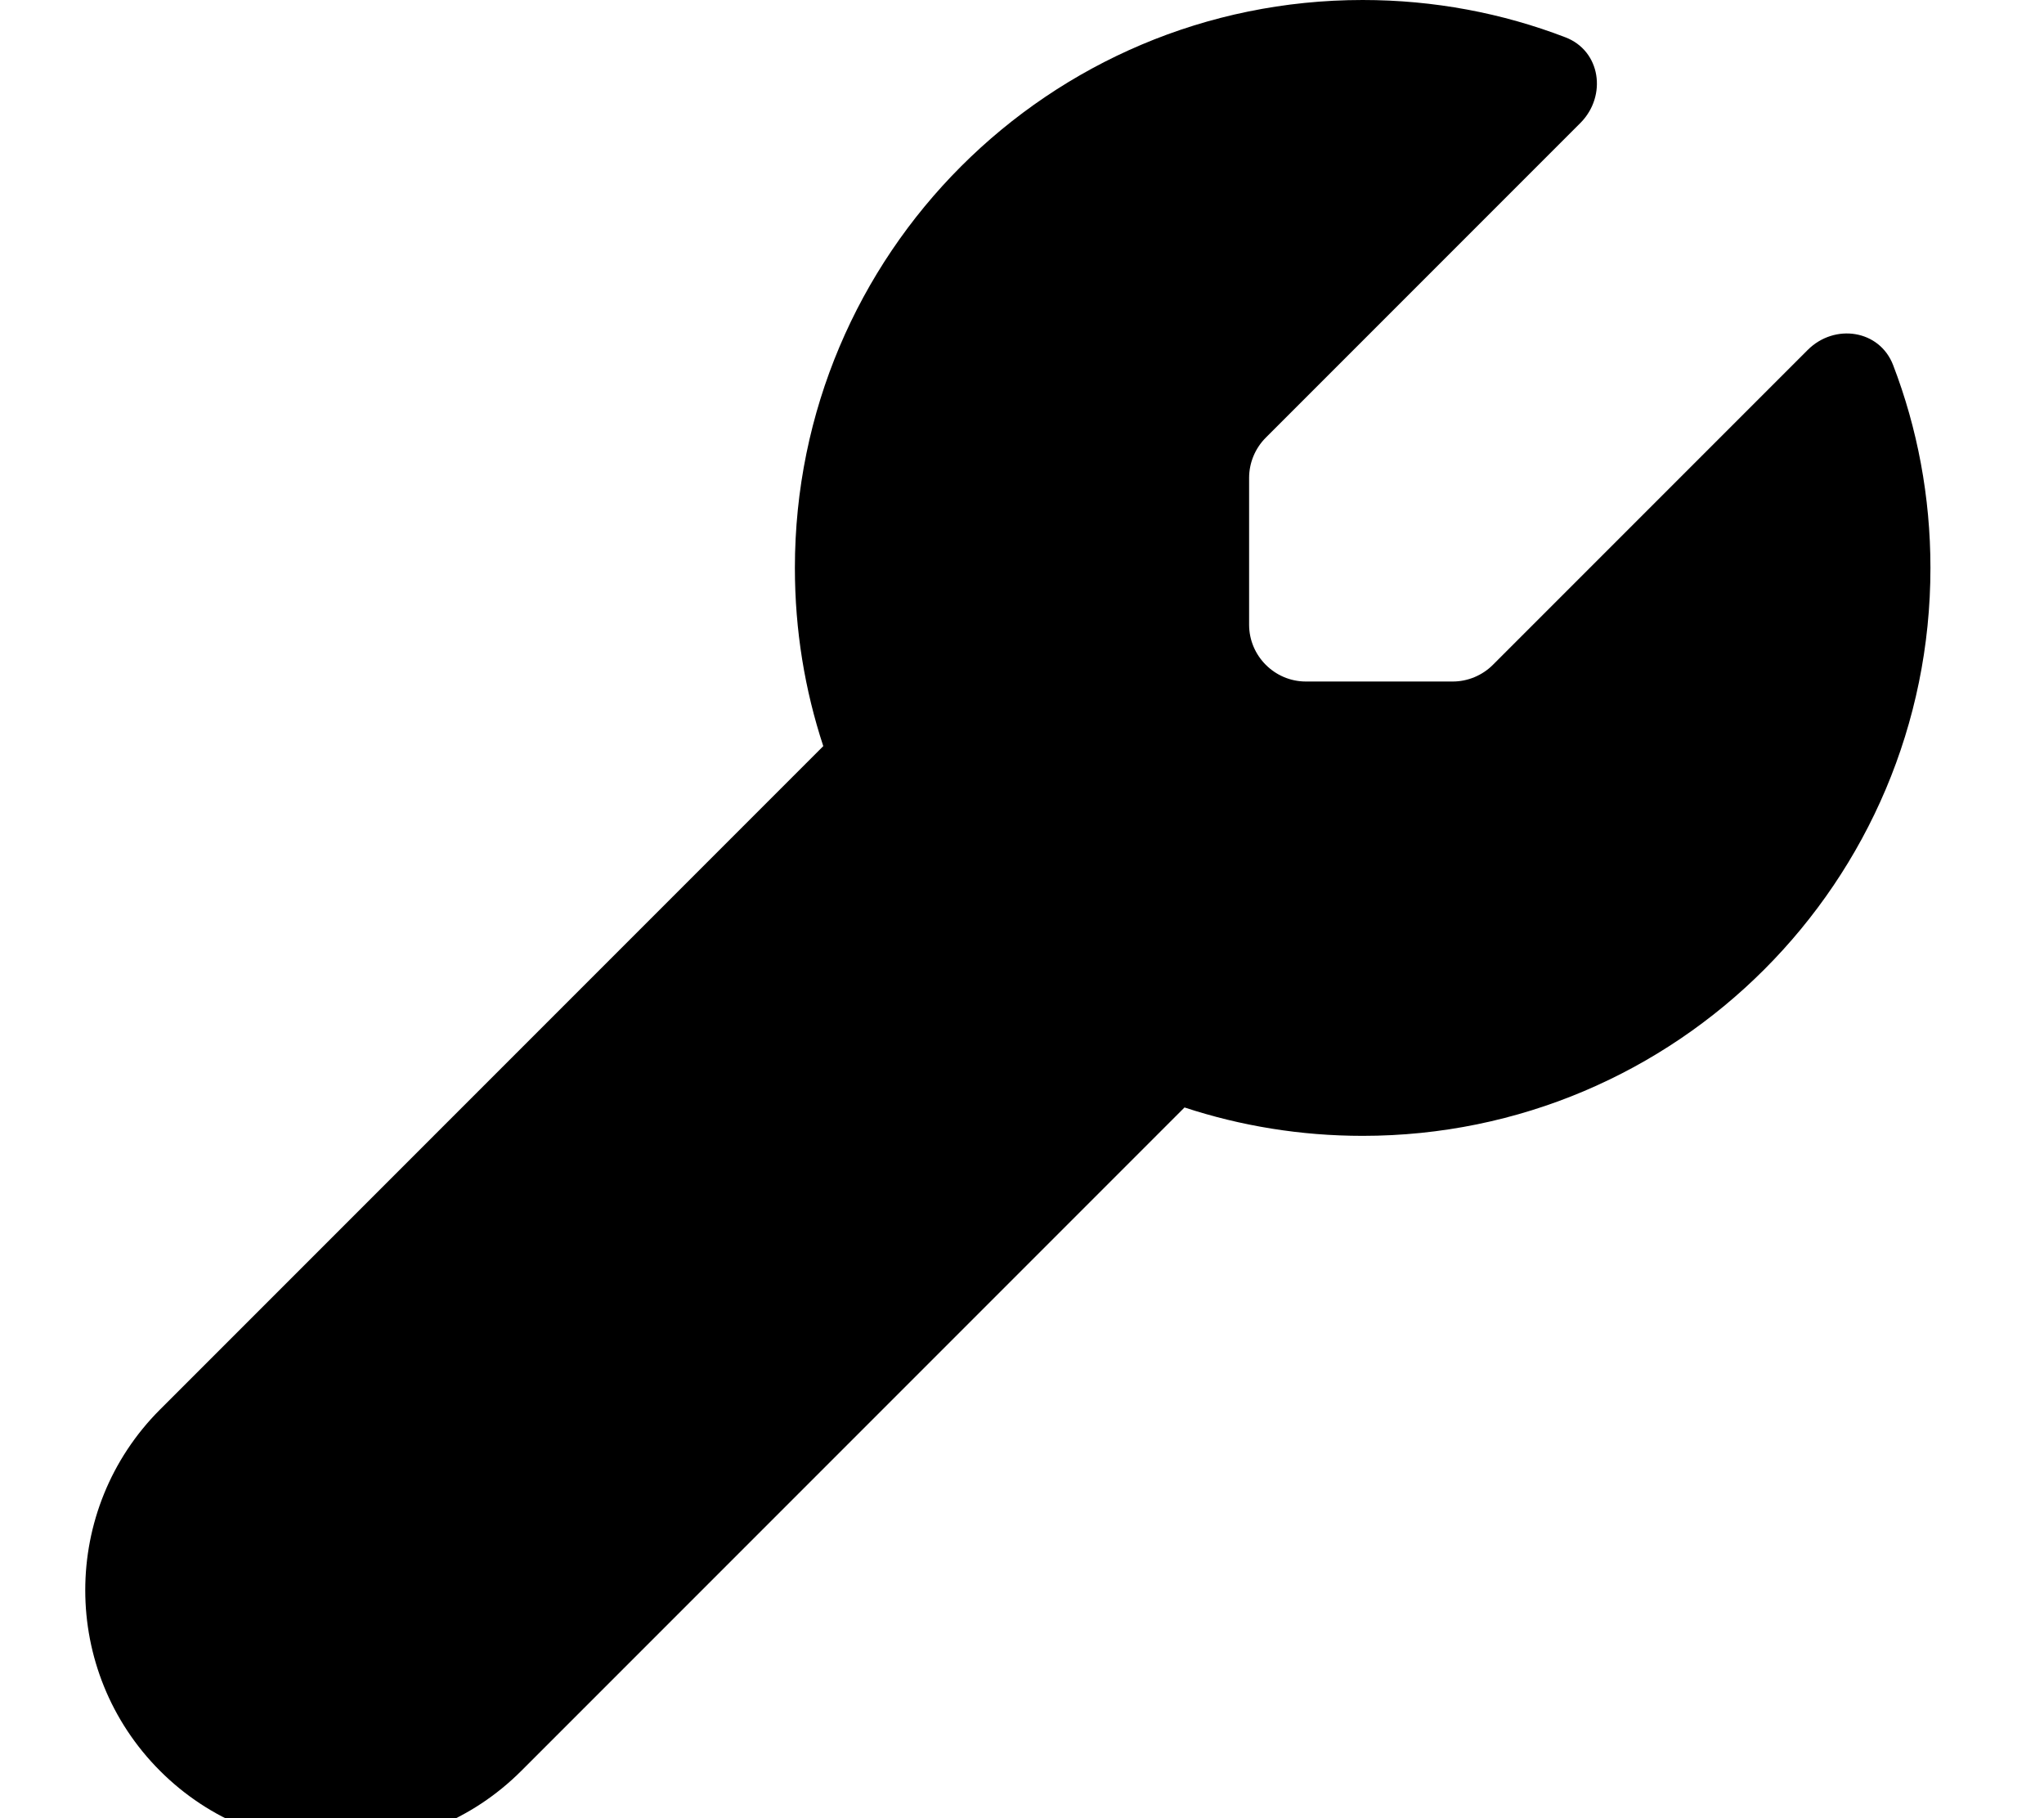
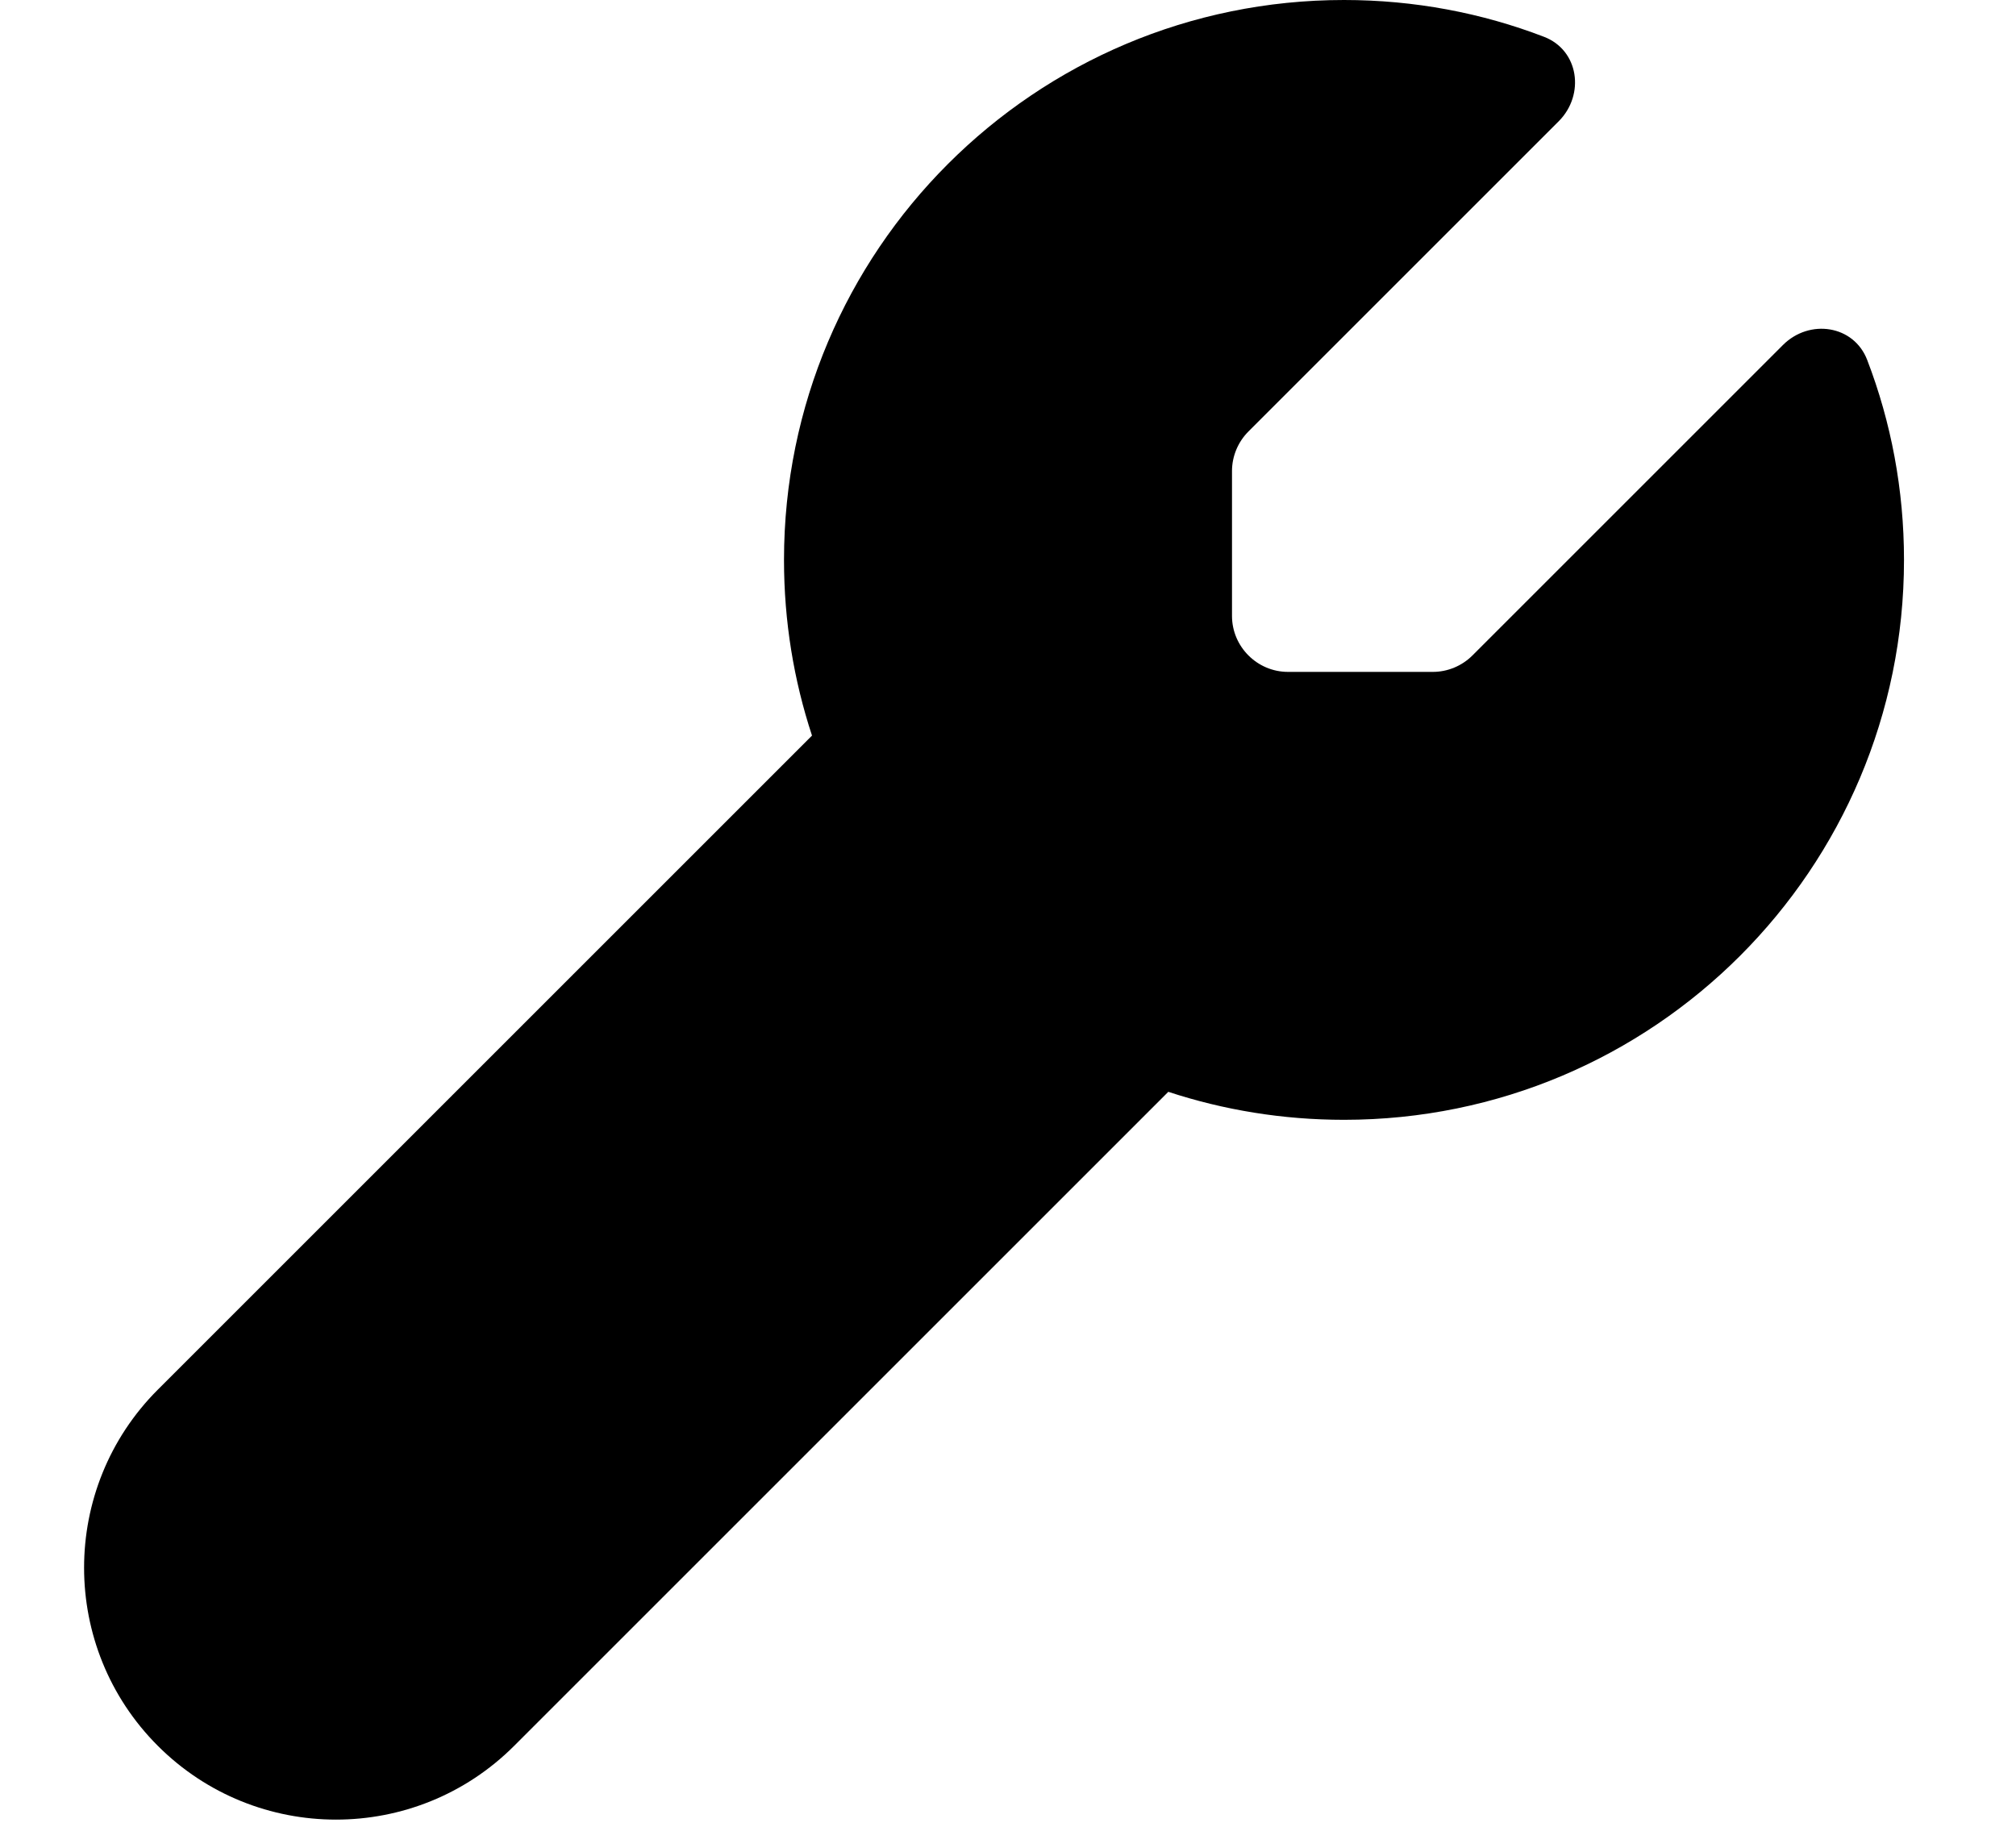
- <svg xmlns="http://www.w3.org/2000/svg" viewBox="0 0 576 512">
+ <svg xmlns="http://www.w3.org/2000/svg" viewBox="0 0 576 522">
  <path d="M509.4 98.6c7.6-7.6 20.3-5.7 24.1 4.3 6.8 17.7 10.5 37 10.5 57.1 0 88.4-71.6 160-160 160-17.5 0-34.4-2.8-50.2-8L146.9 498.9c-28.1 28.1-73.7 28.1-101.8 0s-28.1-73.7 0-101.8L232 210.2c-5.2-15.8-8-32.6-8-50.2 0-88.4 71.6-160 160-160 20.1 0 39.4 3.7 57.1 10.5 10 3.8 11.8 16.5 4.3 24.1l-88.7 88.7c-3 3-4.7 7.1-4.7 11.3l0 41.4c0 8.8 7.2 16 16 16l41.4 0c4.2 0 8.3-1.7 11.3-4.7l88.7-88.7z" />
</svg>
